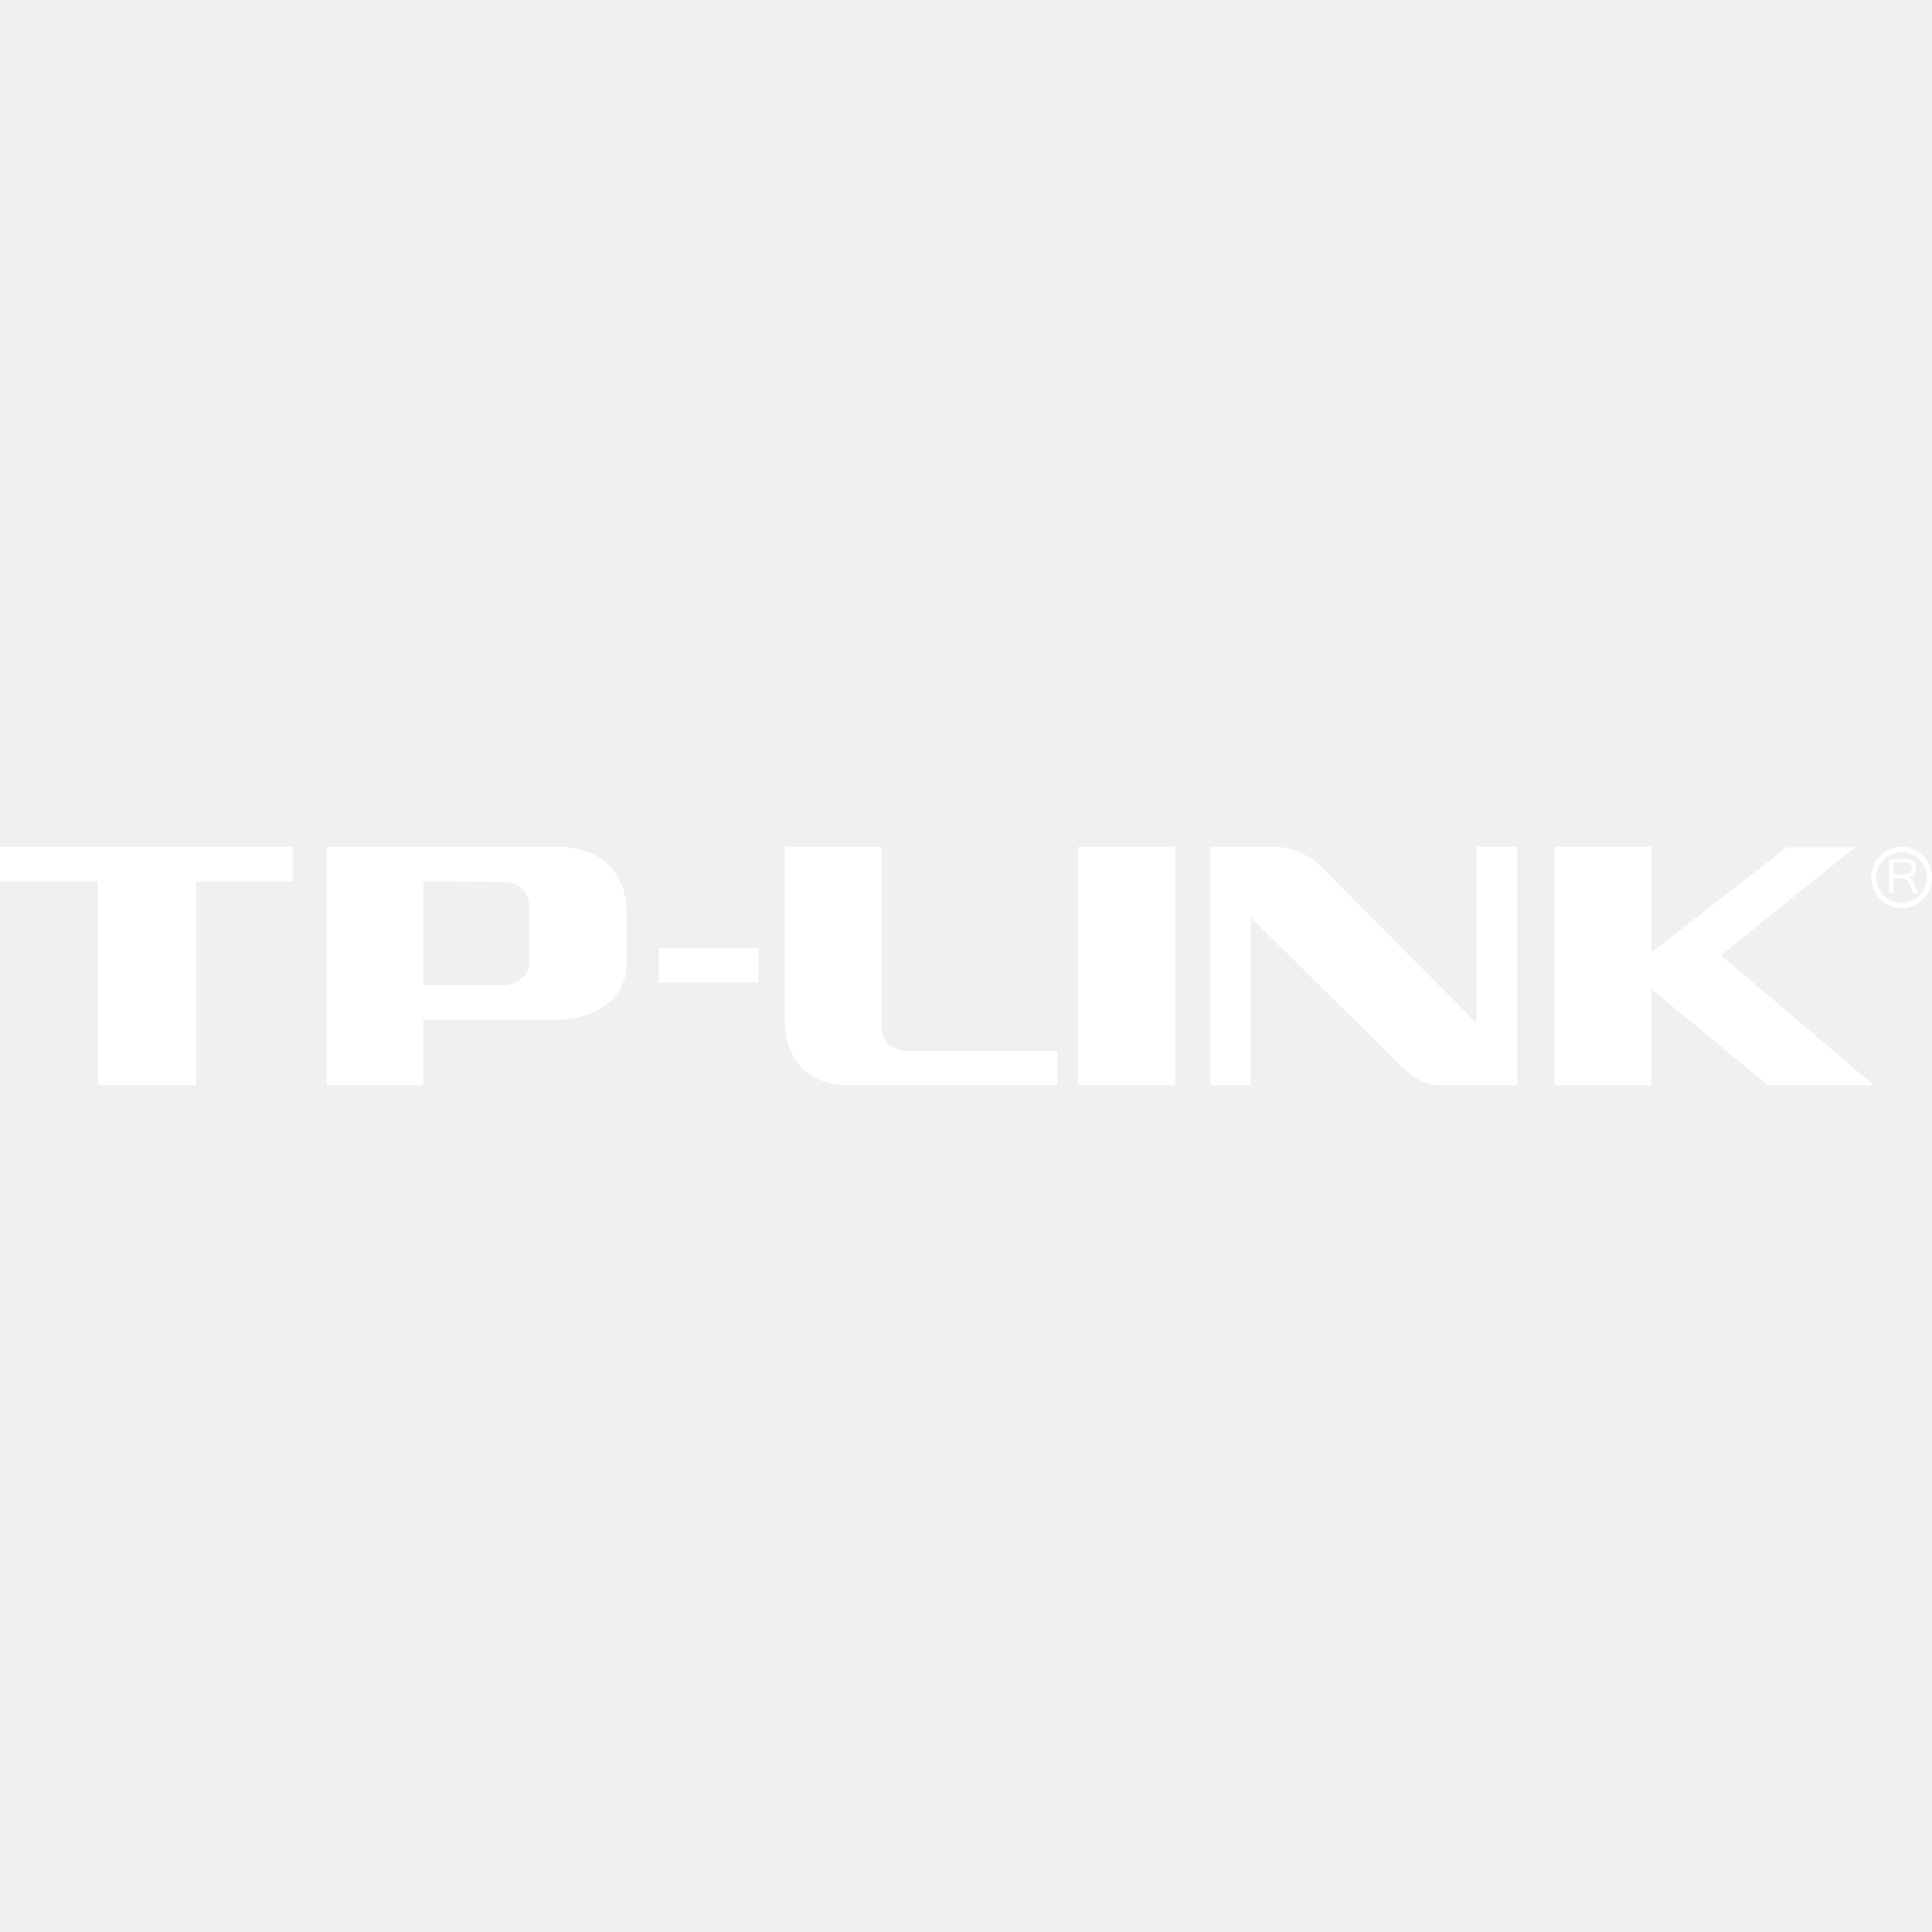
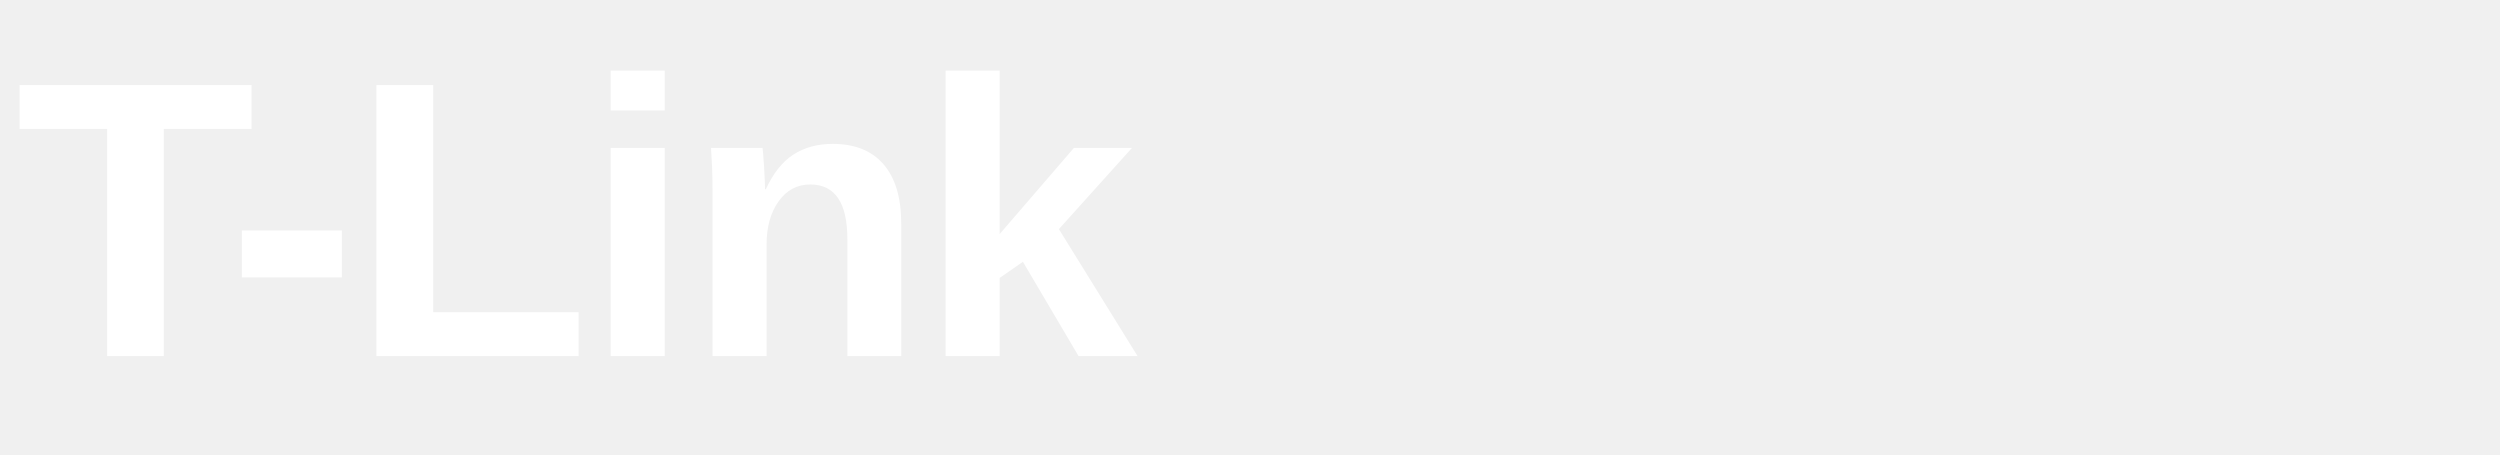
- <svg xmlns="http://www.w3.org/2000/svg" t="1777797809104" class="icon" viewBox="0 0 8294 1024" version="1.1" p-id="920" width="200" height="200">
-   <path d="M6673.856 1024V0h415.955v454.368c18.543-17.216 45.041-35.765 74.177-58.277L7670.025 2.643h294.093l-576.25 463.644 657.056 557.702h-455.705l-475.569-393.442c-9.282-6.629-17.222-11.925-23.85-18.554v411.98h-415.944v0.026zM419.919 148.371H0V0.005h1257.141v148.365h-414.633v875.629H419.93l-0.011-875.629z m1397.562 875.629h-414.623V0H2391.088c230.498 0 299.384 157.637 299.384 279.509v226.523c0 117.897-103.329 237.132-303.359 237.132H1817.486l-0.005 280.836z m0-429.201h340.451s113.928-2.654 113.928-98.027V251.7s0-100.676-113.928-100.676l-340.451-2.648v446.423z m1010.753-11.925V434.503h427.88v148.371H2828.234z m817.347 441.126c-188.11 0-276.866-123.21-276.866-278.182V0h415.955v778.929c0 66.238 56.956 98.027 116.576 98.027h638.508v147.033H3645.581v0.011z m1398.888 0H4628.515V0h415.955v1024z m324.545 0h-172.205V0c0 2.648 272.886 0 272.886 0 68.891 0 149.697 34.448 193.412 76.831l675.599 680.912V0h174.858v1024h-323.224c-75.499 0-123.199-33.122-173.537-80.806L5369.015 303.359m2862.704-104.645h-21.207l-11.925-38.423c-2.654-6.623-7.95-11.92-11.925-17.222-7.95-3.97-14.568-6.623-22.518-6.623h-35.775v62.263h-18.543V52.991h64.895c11.925 0 21.207 0 27.825 2.648 7.961 2.648 11.936 6.623 17.232 14.573 5.307 6.623 6.629 13.247 6.629 23.845 0 9.272-1.321 18.548-9.282 25.172-3.964 5.302-11.925 10.598-23.84 11.925 11.914 5.296 19.875 11.92 23.84 26.493l14.594 41.066z m-103.335-79.49h43.715c11.925 0 21.207-1.321 26.493-6.623 6.629-2.648 9.282-9.277 9.282-18.548 0-17.222-11.925-26.493-31.8-26.493h-47.684" fill="#FFFFFF" p-id="921" />
-   <path d="M8162.827 0c-71.534 0-129.817 59.609-129.817 131.149 0 72.861 58.277 132.471 129.817 132.471 74.188 0 131.16-59.604 131.16-132.471C8293.971 59.609 8237.015 0 8162.827 0z m0 241.096c-59.609 0-108.631-50.338-108.631-109.953s49.016-107.299 108.631-107.299c59.62 0 109.953 47.684 109.953 107.299-0.016 59.615-50.343 109.953-109.953 109.953" fill="#FFFFFF" p-id="922" />
+ <svg xmlns="http://www.w3.org/2000/svg" viewBox="0 0 660 120" width="220" height="40" role="img" aria-label="T-Link">
+   <text x="4" y="94" font-family="'Arial Black','Segoe UI',Arial,Helvetica,sans-serif" font-size="104" font-weight="900" letter-spacing="-2" fill="#FFFFFF">T-Link</text>
</svg>
